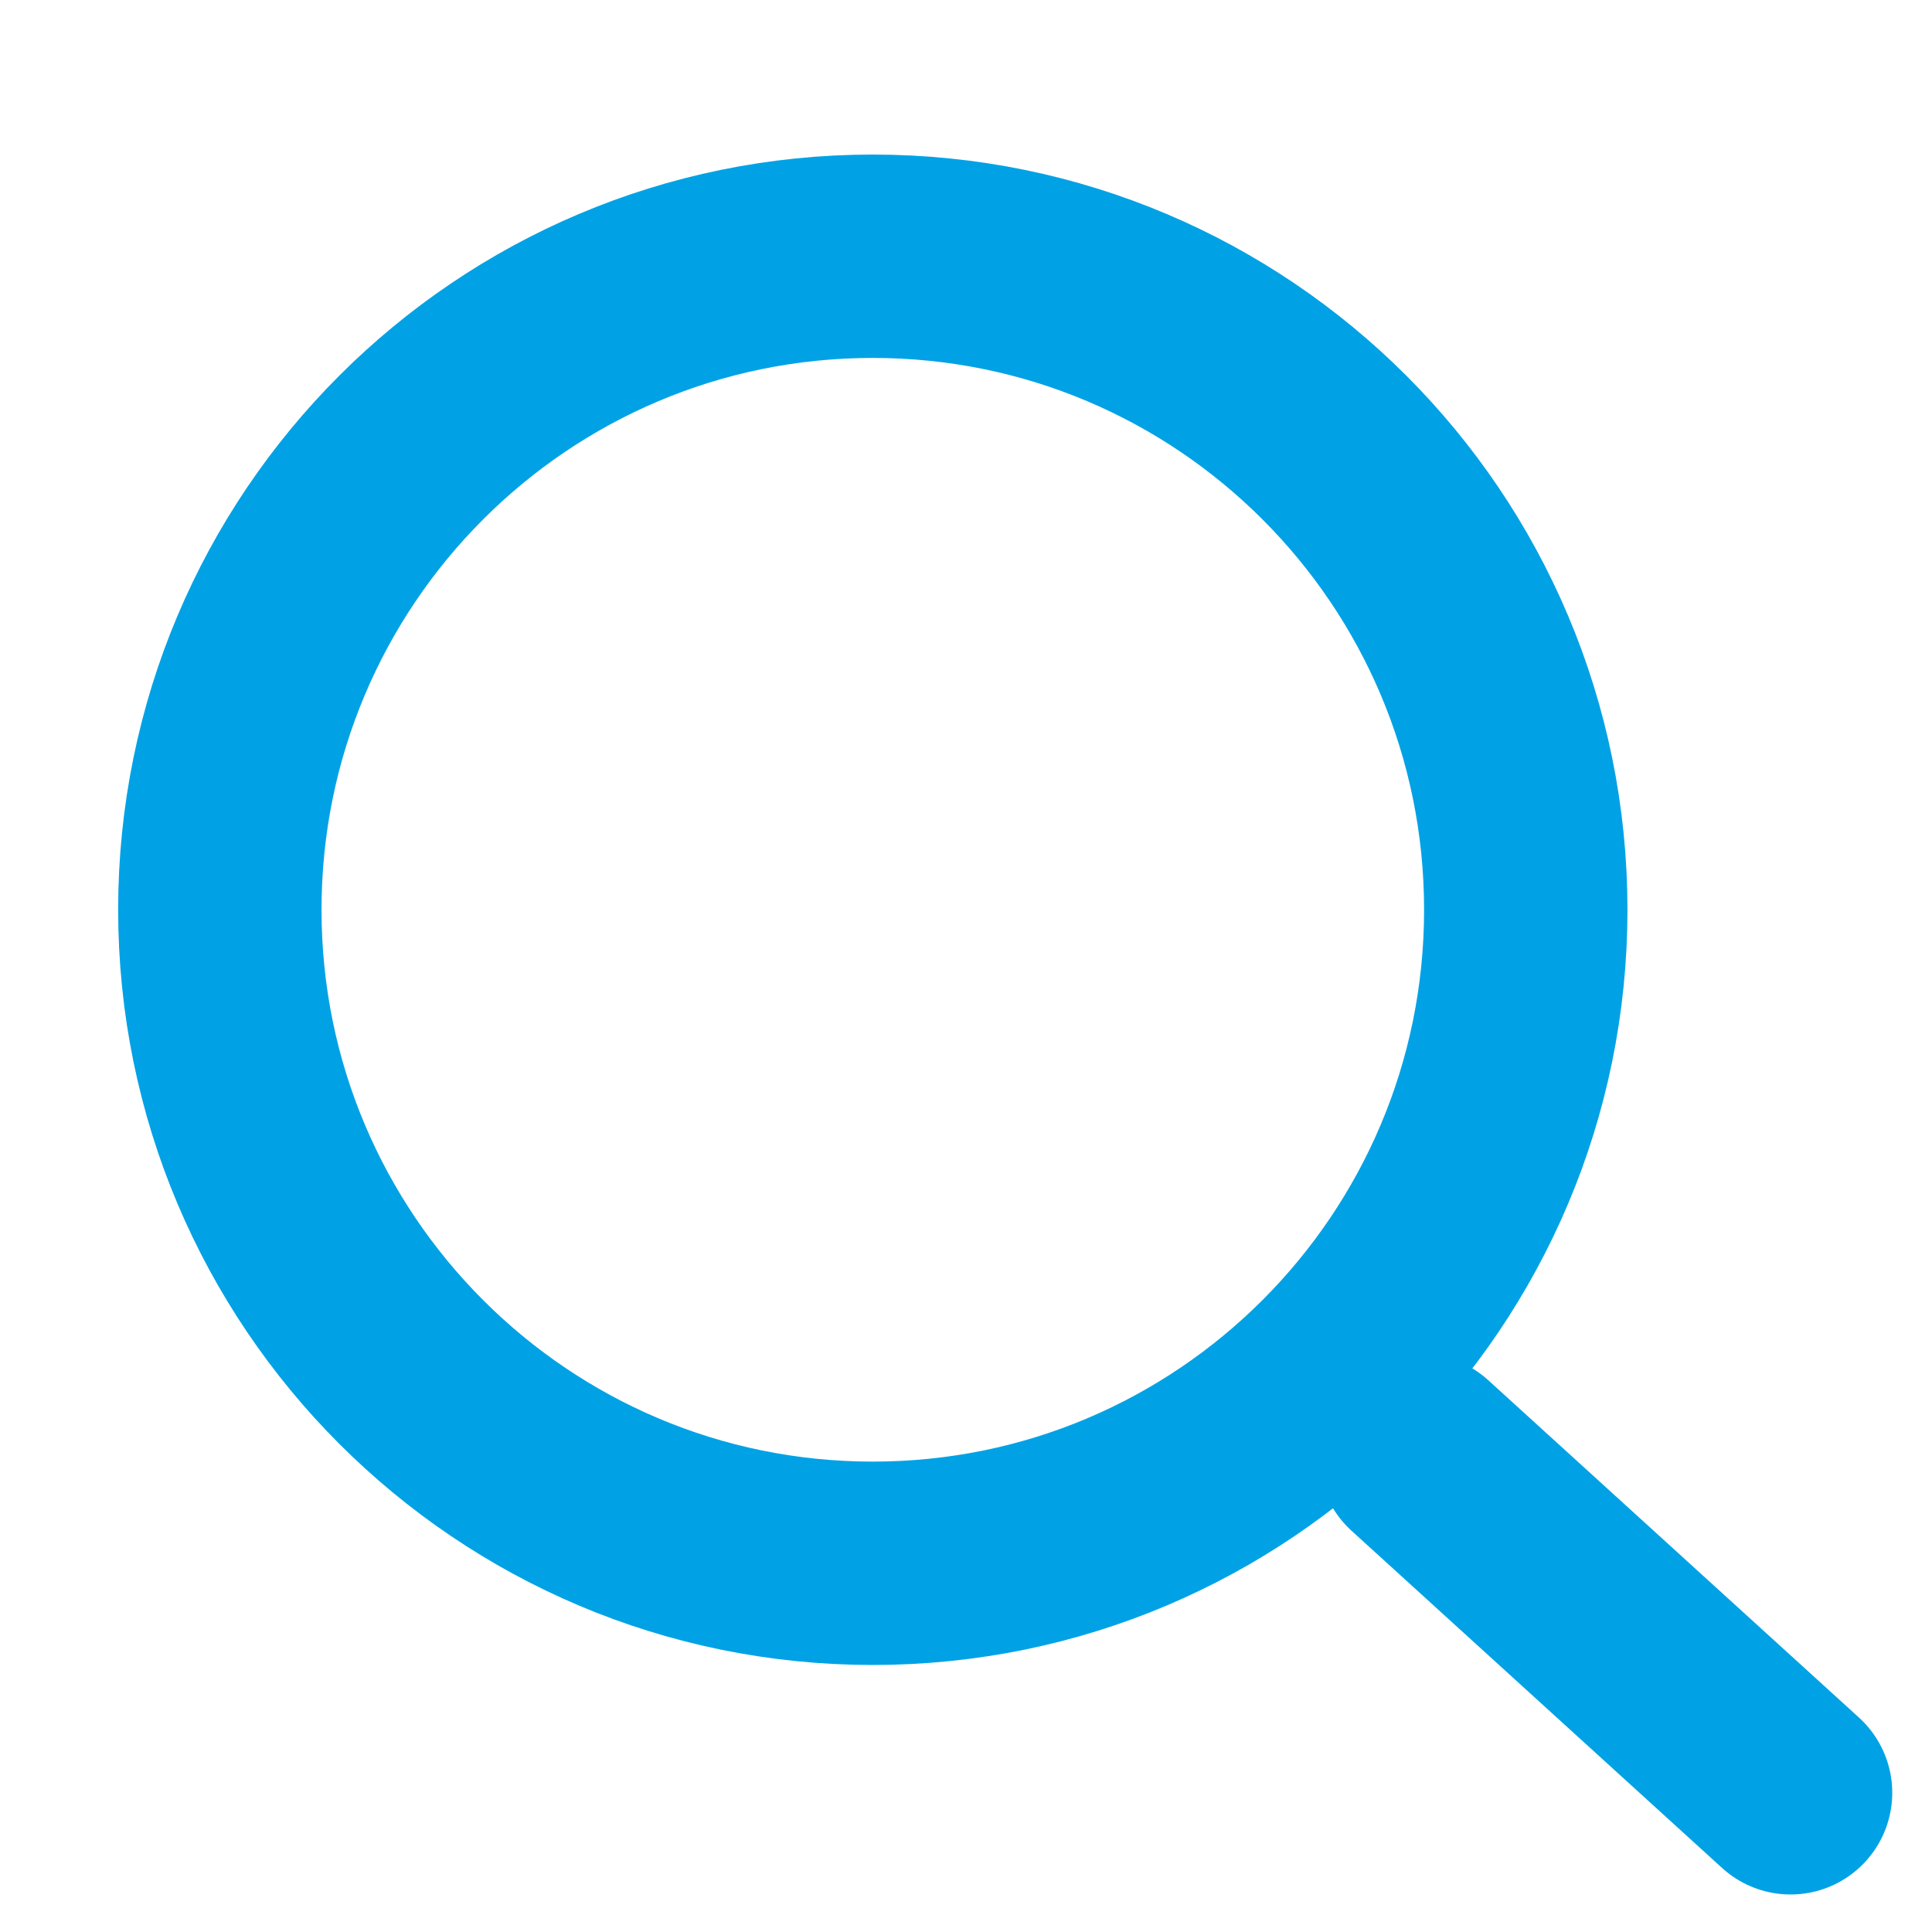
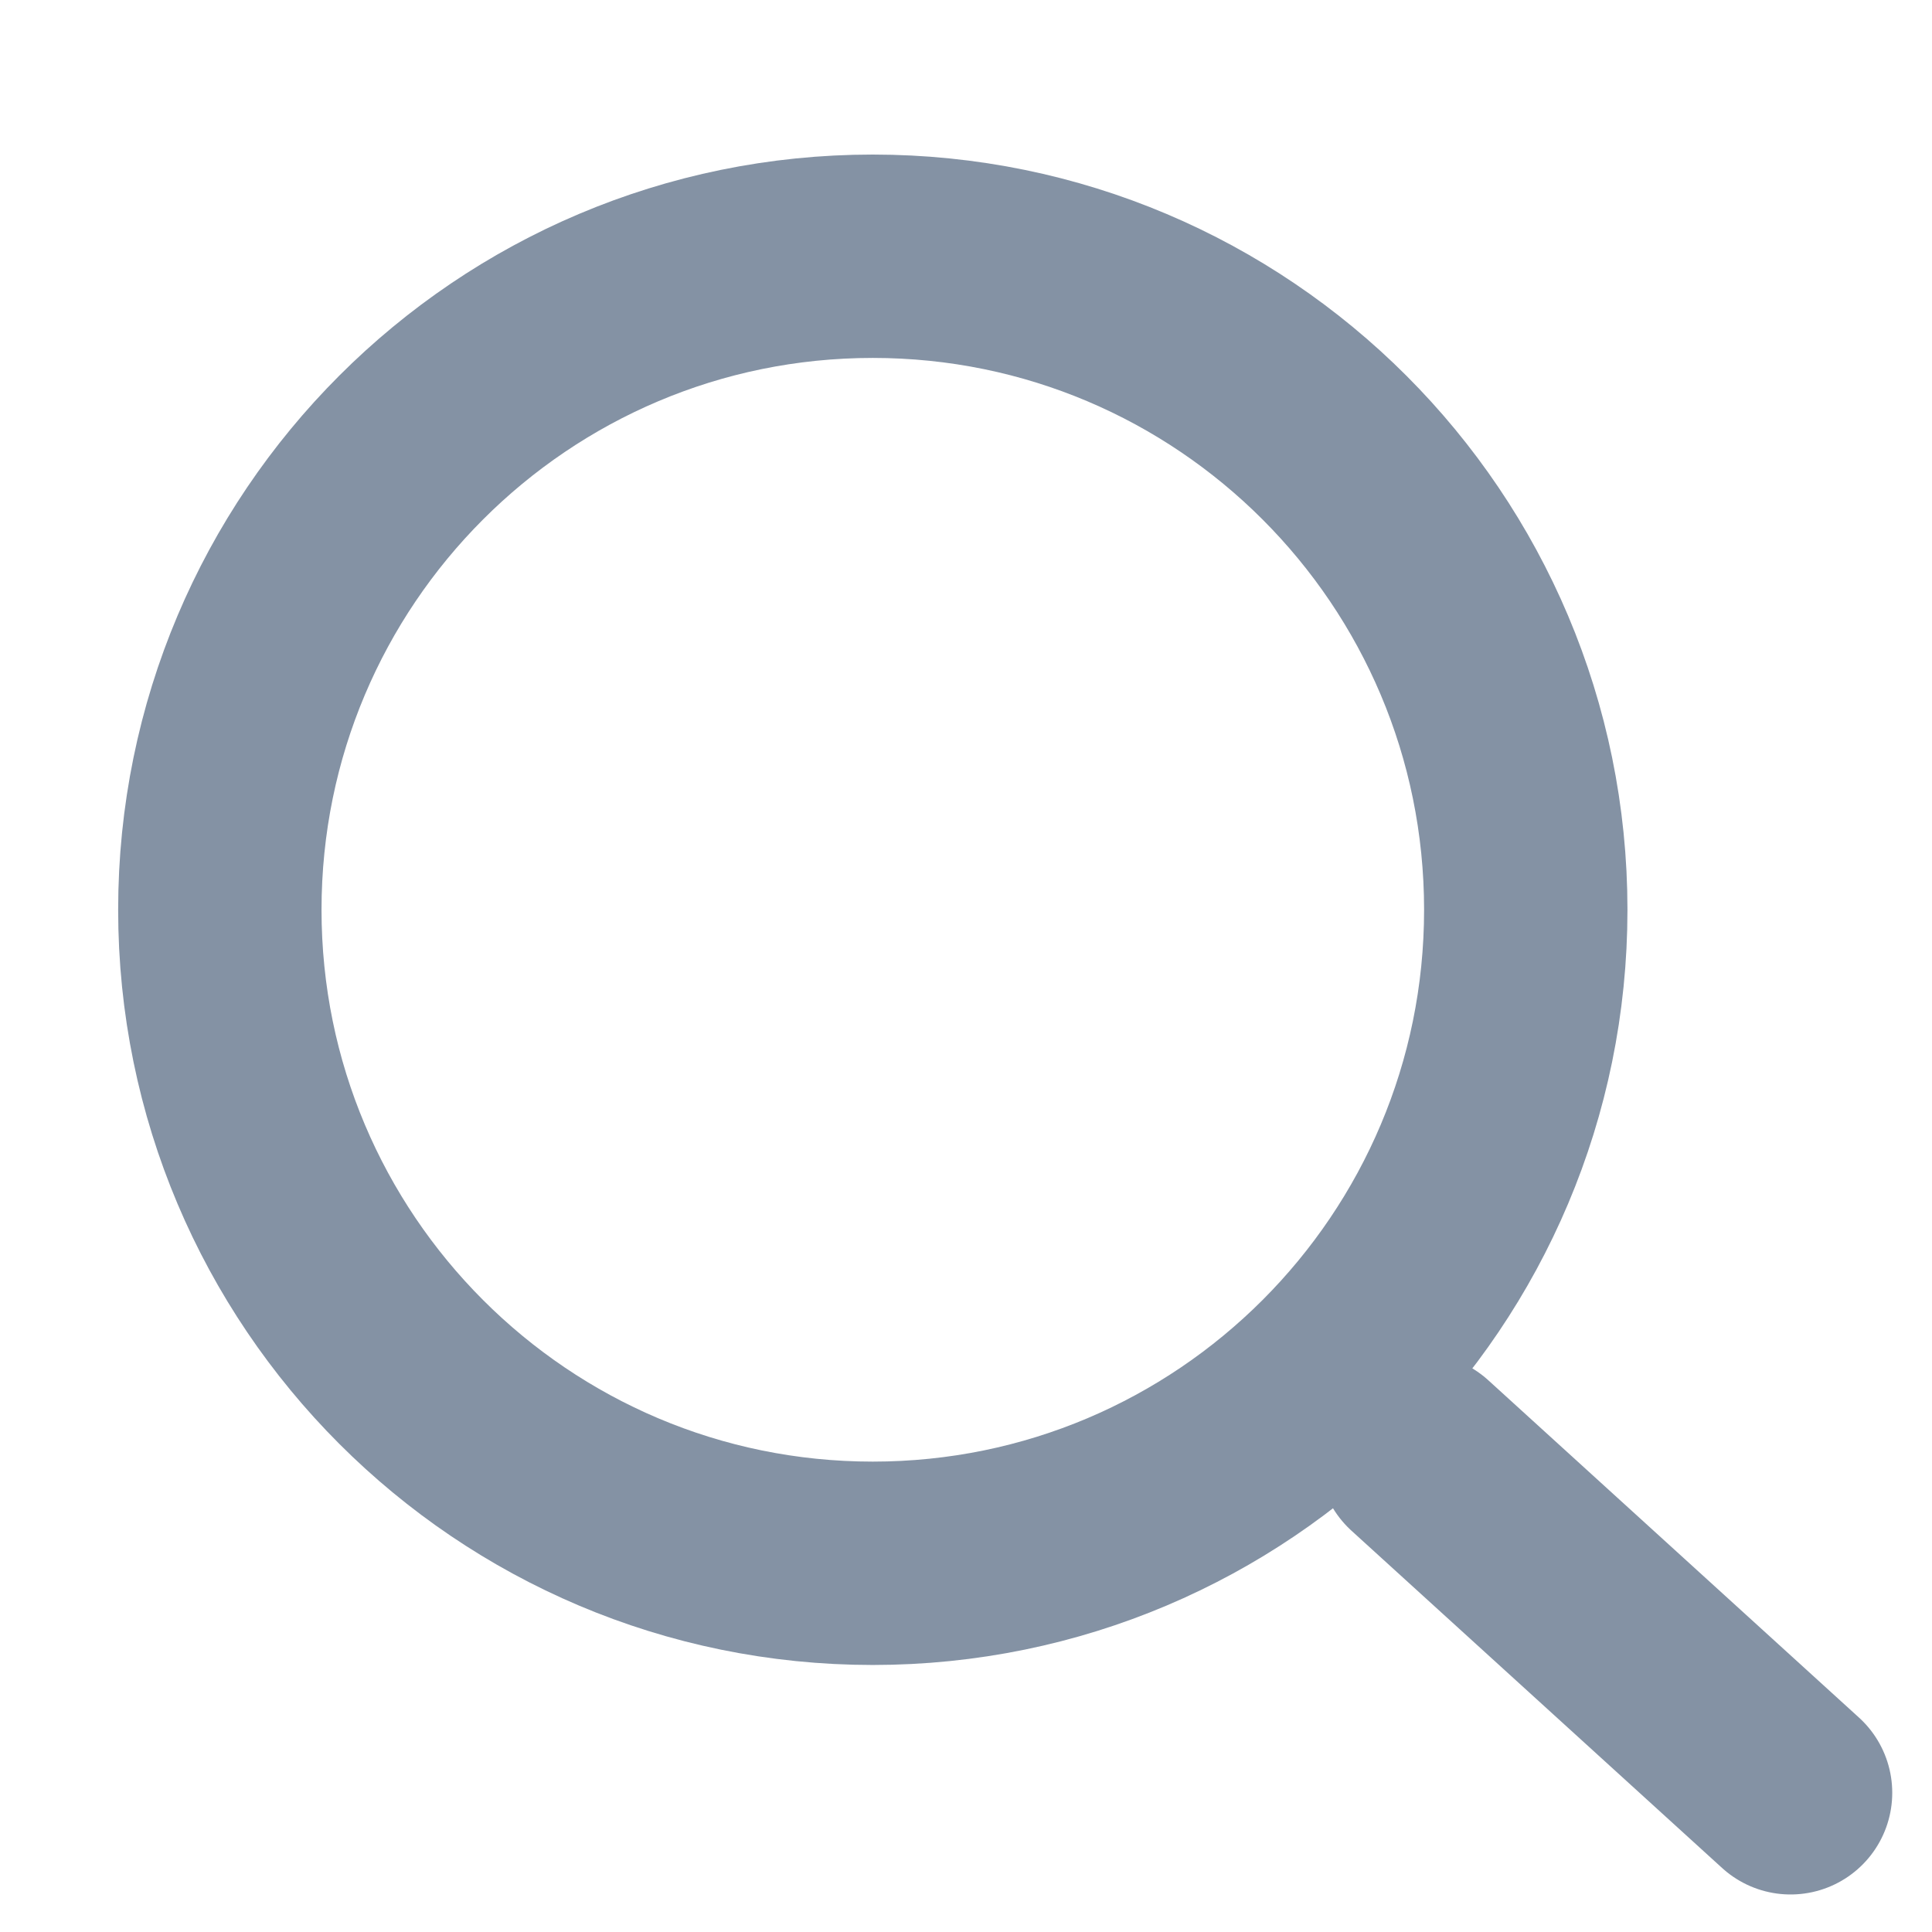
<svg xmlns="http://www.w3.org/2000/svg" width="19" height="19" viewBox="0 0 19 19" fill="none">
-   <path d="M2.162 8.947C2.162 12.497 5.038 15.374 8.583 15.374C12.129 15.374 15.005 12.497 15.005 8.947C15.005 5.396 12.129 2.52 8.583 2.52C5.038 2.52 2.162 5.396 2.162 8.947Z" stroke="#00A2E5" stroke-width="2" />
-   <path d="M13.964 14.314L17.609 17.631" stroke="#00A2E5" stroke-width="2" stroke-linecap="round" />
+   <path d="M2.162 8.947C2.162 12.497 5.038 15.374 8.583 15.374C12.129 15.374 15.005 12.497 15.005 8.947C15.005 5.396 12.129 2.52 8.583 2.52C5.038 2.52 2.162 5.396 2.162 8.947Z" stroke="#8492A4" stroke-width="2" />
+   <path d="M13.964 14.314L17.609 17.631" stroke="#8492A4" stroke-width="2" stroke-linecap="round" />
</svg>
